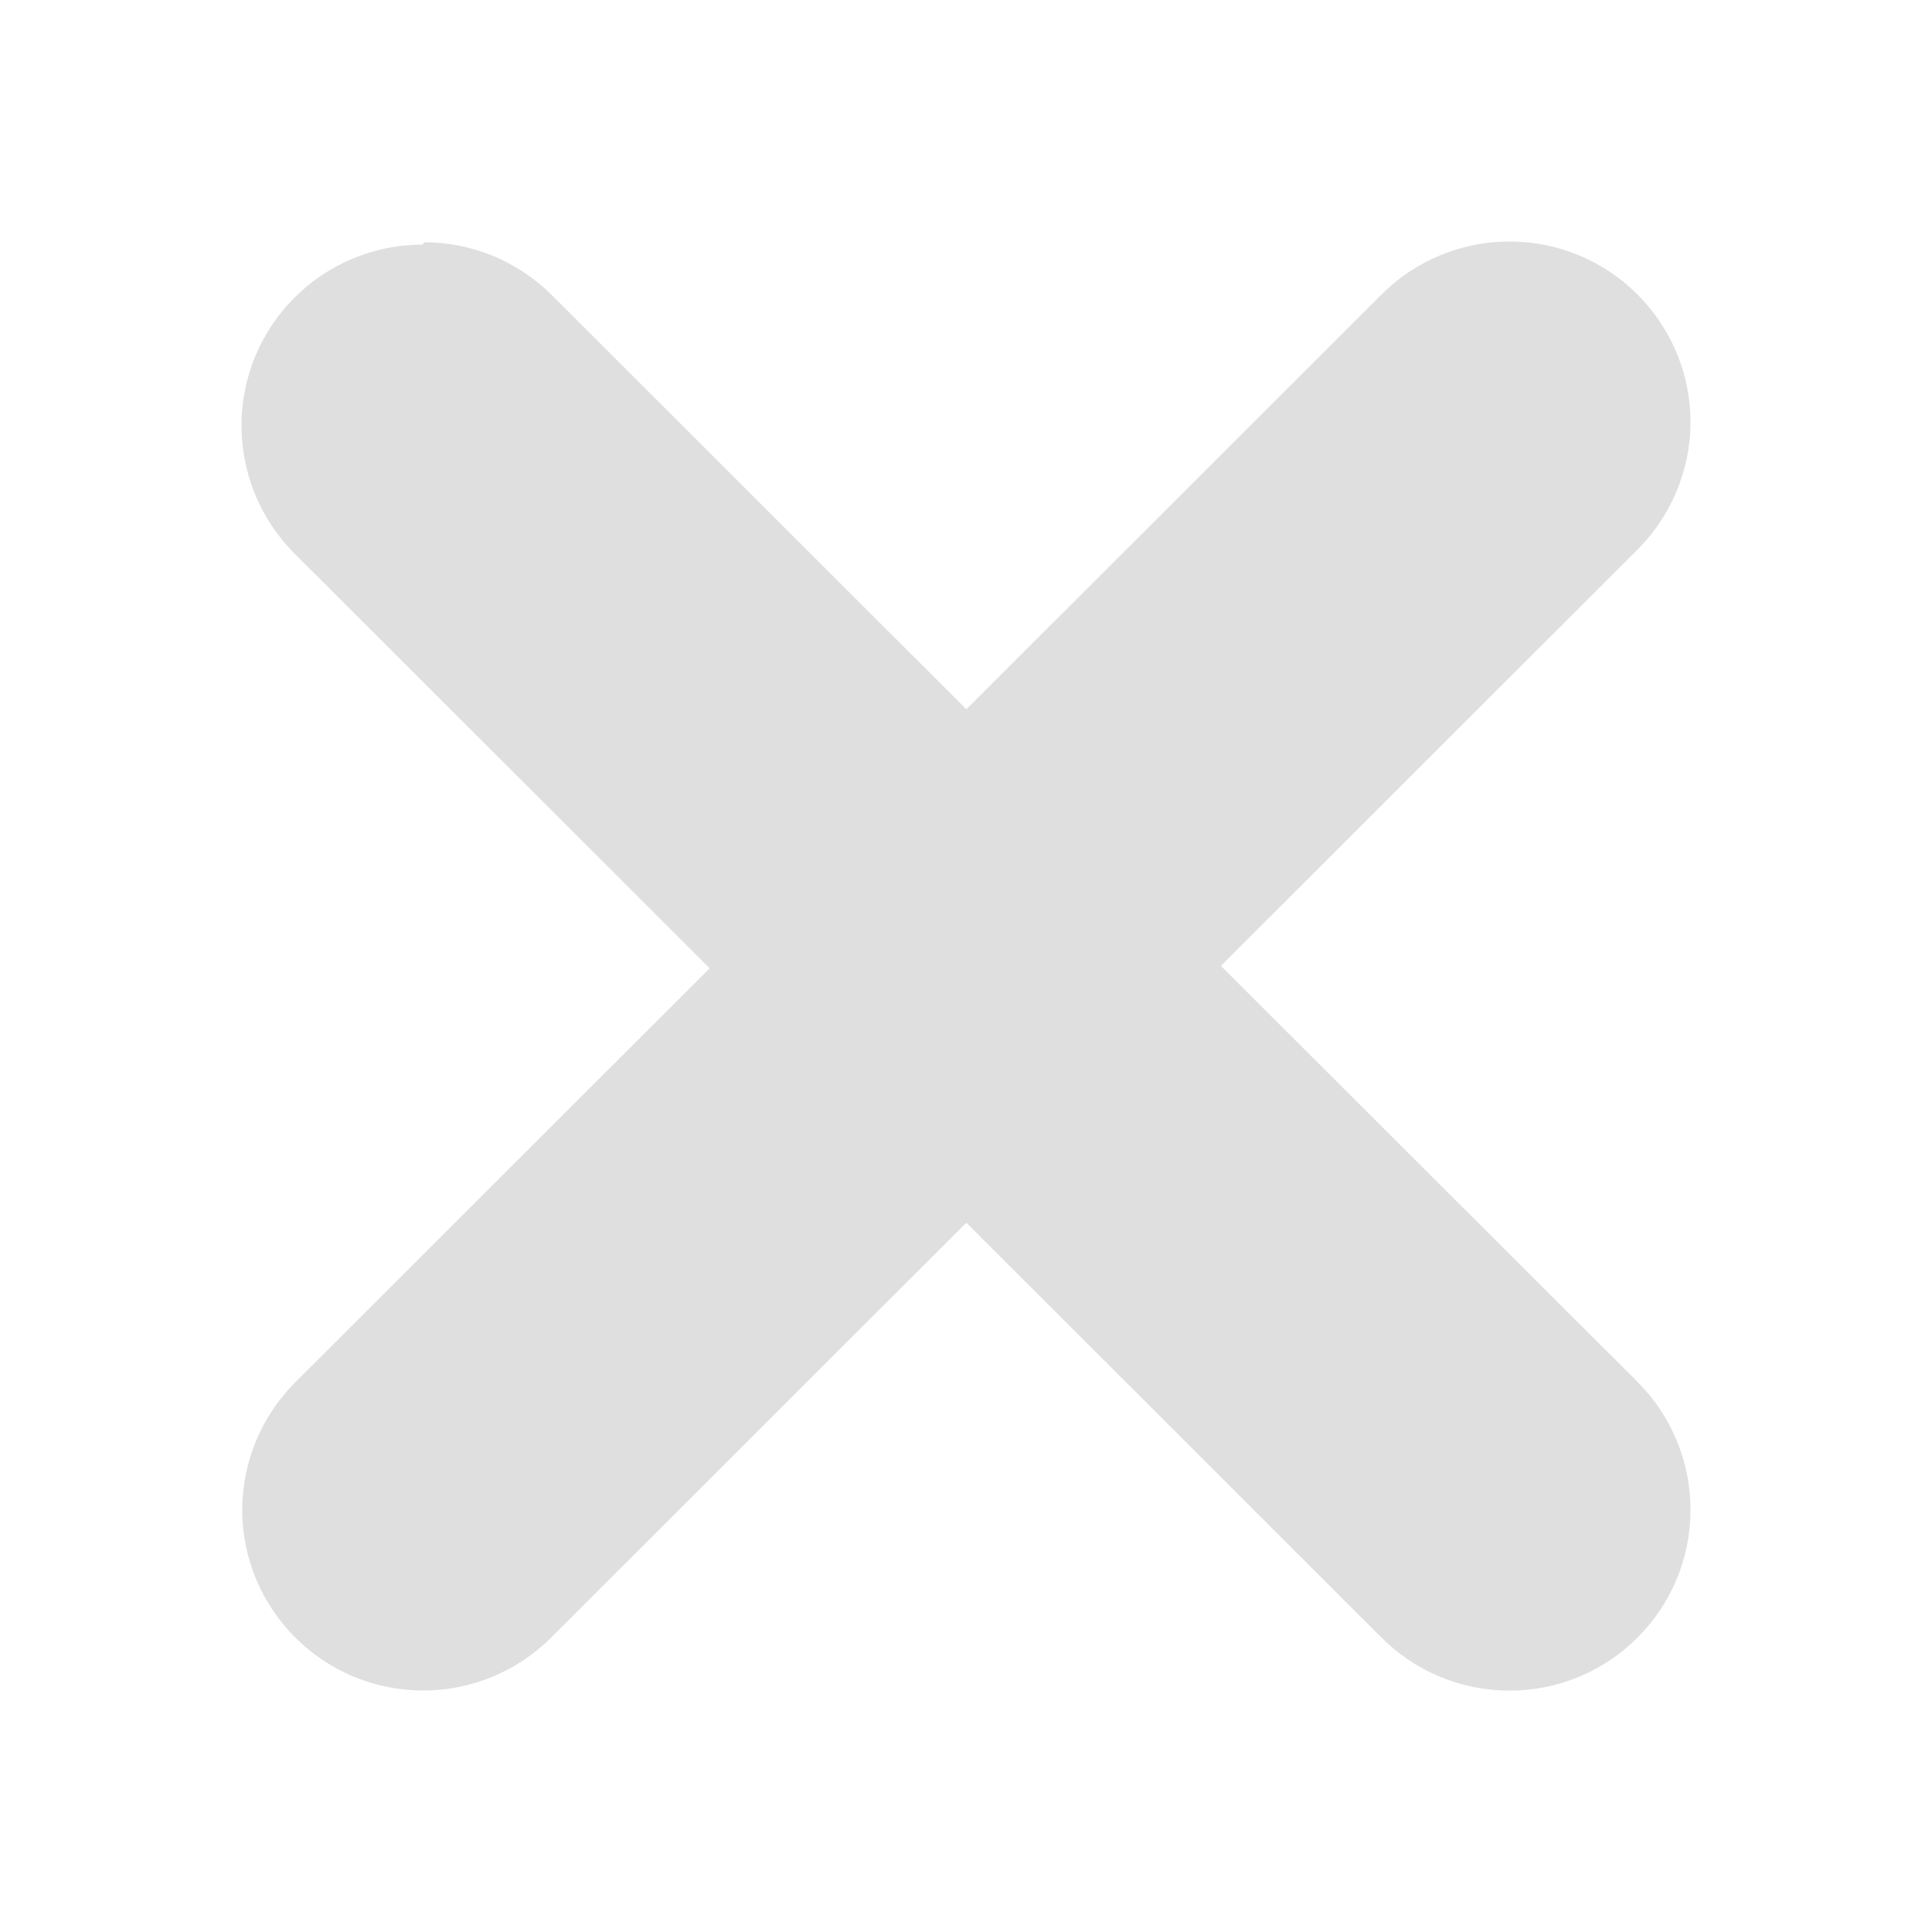
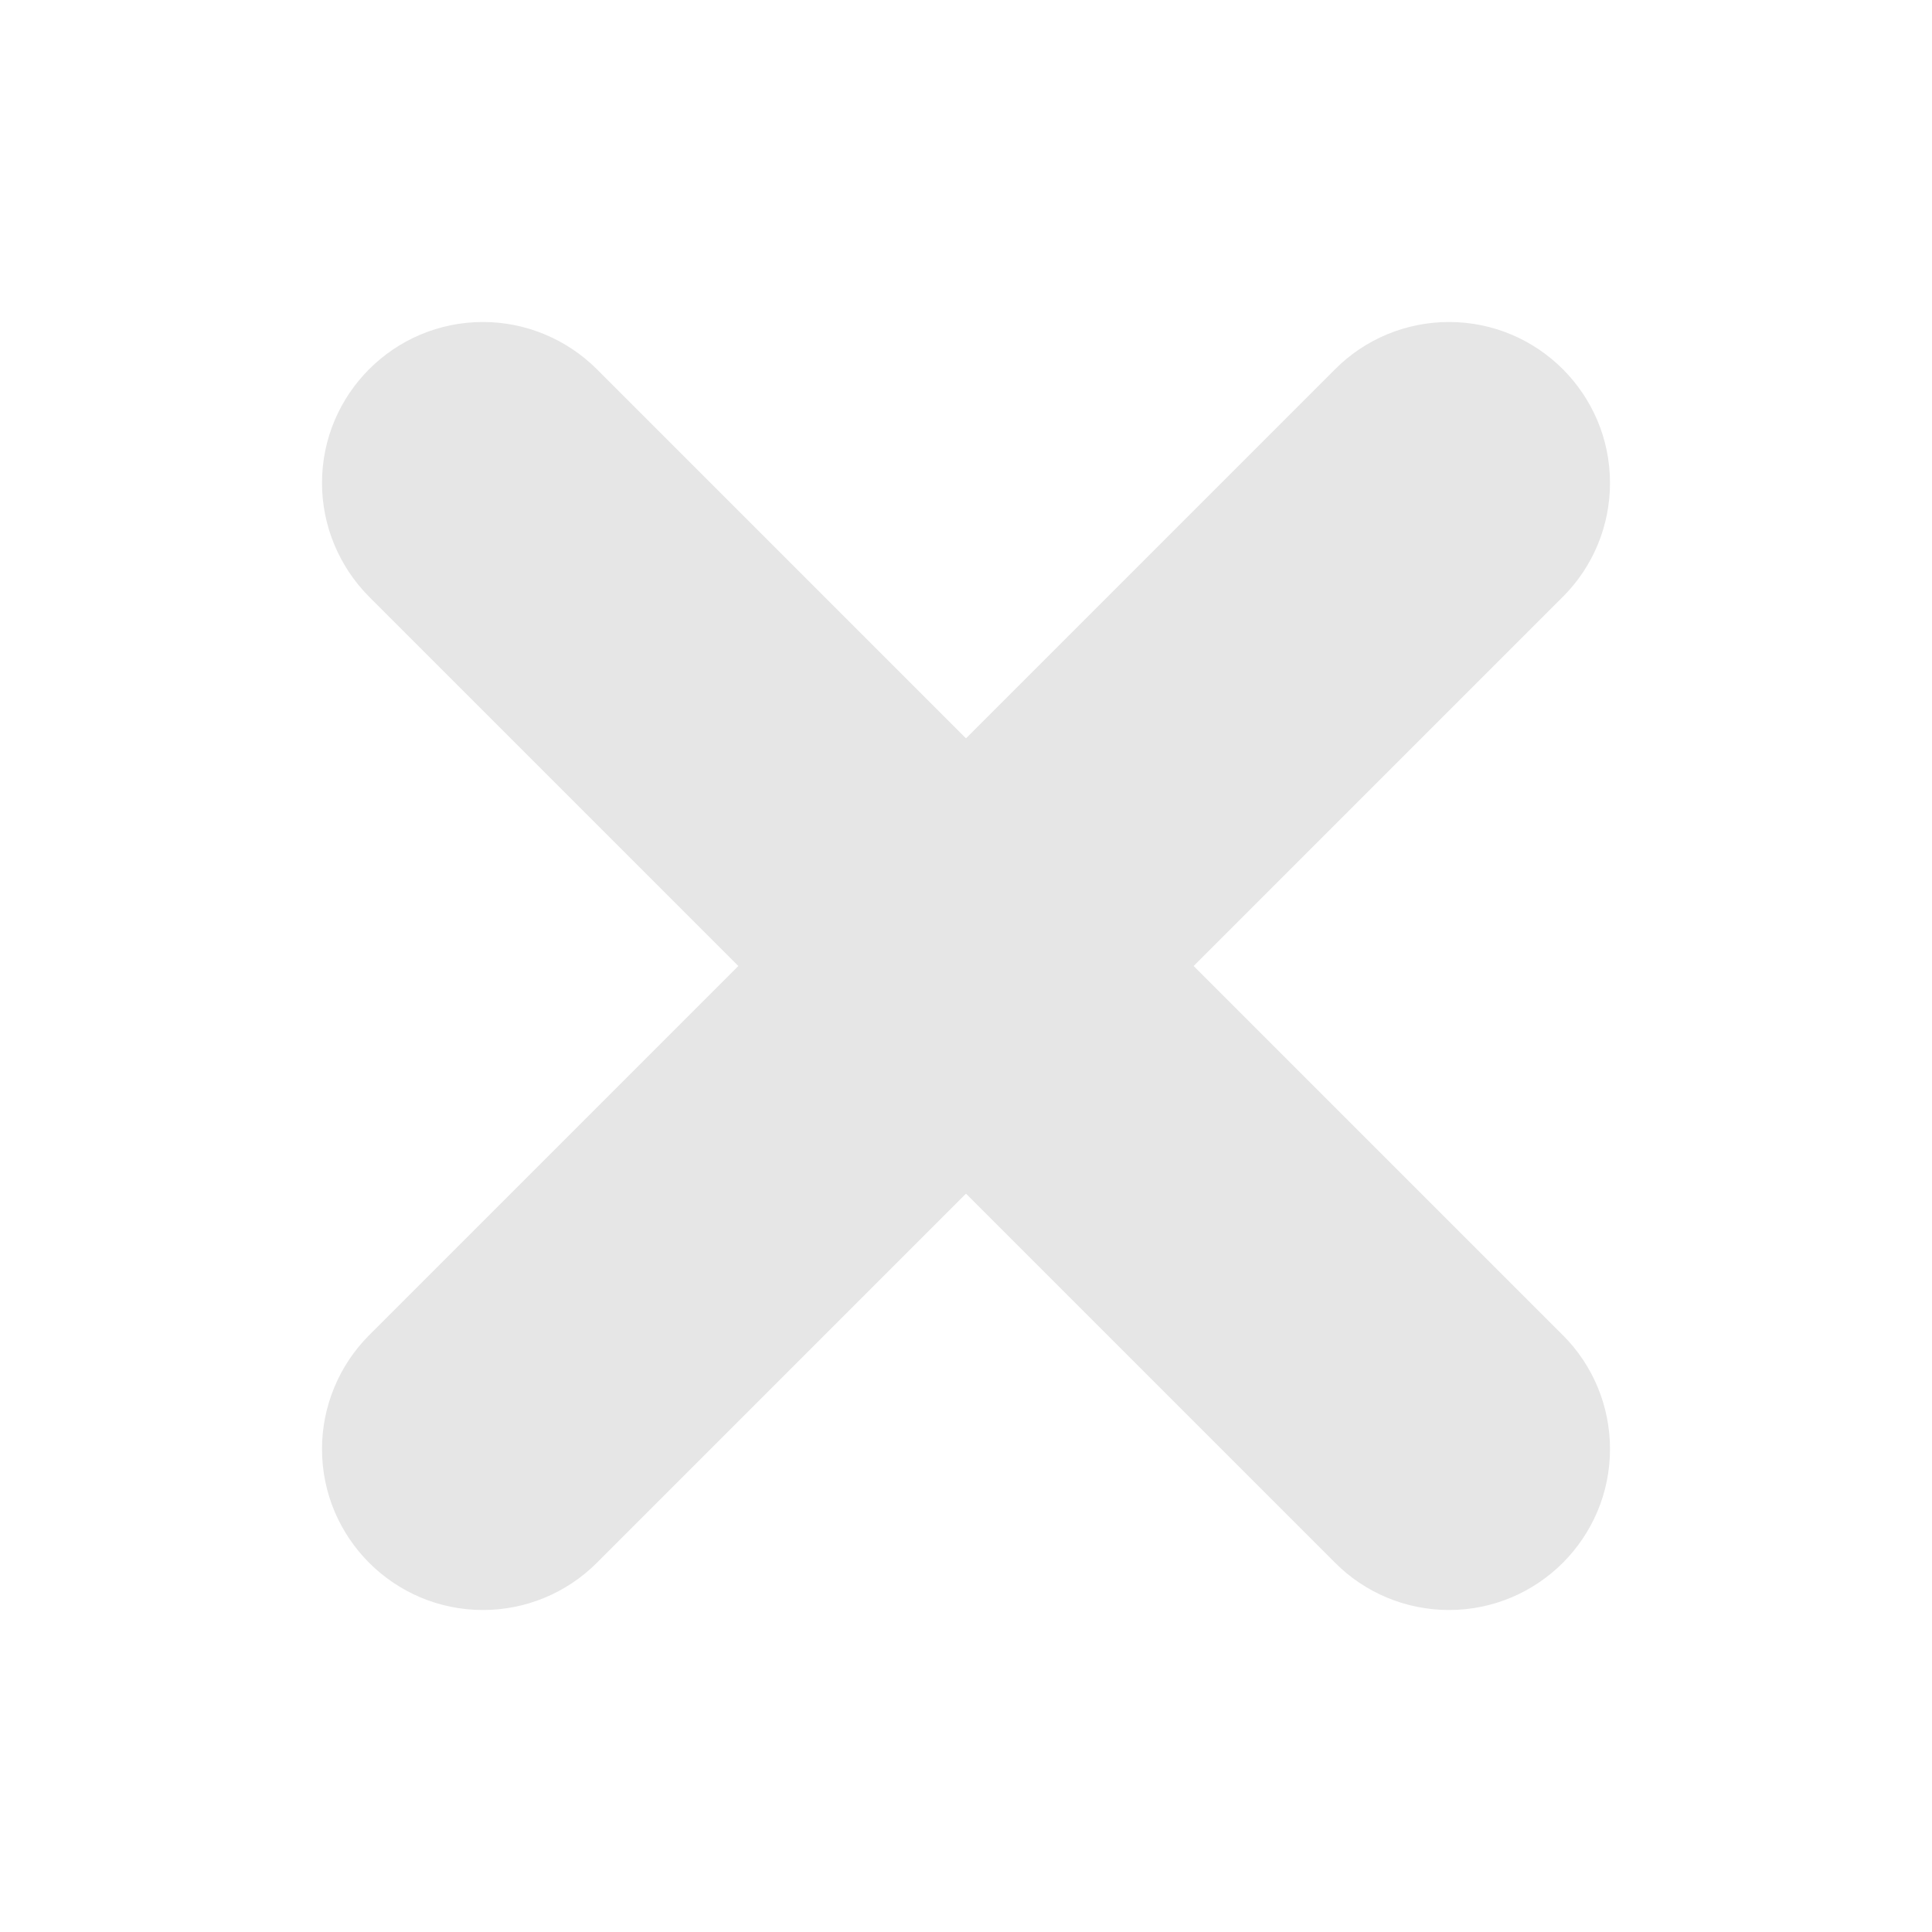
- <svg xmlns="http://www.w3.org/2000/svg" viewBox="0 0 16 16" version="1.1" id="svg6">
-   <defs id="defs3051">
-     <style type="text/css" id="current-color-scheme">
-       .ColorScheme-Text {
-         color:#eff0f1;
-       }
-       .ColorScheme-NegativeText {
-         color:#da4453;
-       }
-       </style>
-   </defs>
-   <path style="color:#dfdfdf;fill:currentColor;stroke-width:1.499" class="ColorScheme-Text" d="M 12.501,2 A 1.499,1.498 0 0 0 11.441,2.439 L 8.003,5.874 4.58,2.454 A 1.499,1.498 0 0 0 4.565,2.439 1.499,1.498 0 0 0 3.514,2.006 l -0.015,0.02 A 1.499,1.498 0 0 0 2,3.525 1.499,1.498 0 0 0 2.439,4.584 L 5.877,8.019 2.439,11.454 a 1.499,1.498 0 0 0 -0.433,1.048 1.499,1.498 0 0 0 1.499,1.498 1.499,1.498 0 0 0 1.06,-0.439 l 3.438,-3.435 3.423,3.421 a 1.499,1.498 0 0 0 1.075,0.454 1.499,1.498 0 0 0 1.499,-1.498 1.499,1.498 0 0 0 -0.439,-1.059 L 10.111,7.999 13.534,4.578 A 1.499,1.498 0 0 0 14,3.498 1.499,1.498 0 0 0 12.501,2 Z" id="path5" />
+ <svg xmlns="http://www.w3.org/2000/svg" viewBox="0 0 24 24" width="24" height="24" version="1.1" id="svg7">
+   <defs id="defs11" />
+   <style type="text/css" id="current-color-scheme">
+         .ColorScheme-NegativeText {
+             color:#da4453;
+         }
+     </style>
+   <g transform="matrix(2,0,0,2,-4,-4)" id="g9" style="fill:#e6e6e6">
+     <path style="fill:#e6e6e6" class="ColorScheme-Text" d="M 5,4 C 4.448,4 4,4.448 4,5 4,5.265 4.106,5.519 4.293,5.707 l 6,6 C 10.48,11.895 10.735,12 11,12 c 0.552,0 1,-0.448 1,-1 0,-0.265 -0.105,-0.52 -0.293,-0.707 l -6,-6 C 5.519,4.106 5.265,4 5,4 Z" id="path5" />
+     <path style="fill:#e6e6e6" class="ColorScheme-Text" d="M 5,12 C 4.448,12 4,11.552 4,11 4,10.735 4.106,10.48 4.293,10.293 l 6,-6 C 10.48,4.105 10.735,4 11,4 c 0.552,0 1,0.448 1,1 0,0.265 -0.105,0.52 -0.293,0.707 l -6,6 C 5.519,11.895 5.265,12 5,12 Z" id="path7" />
+   </g>
</svg>
